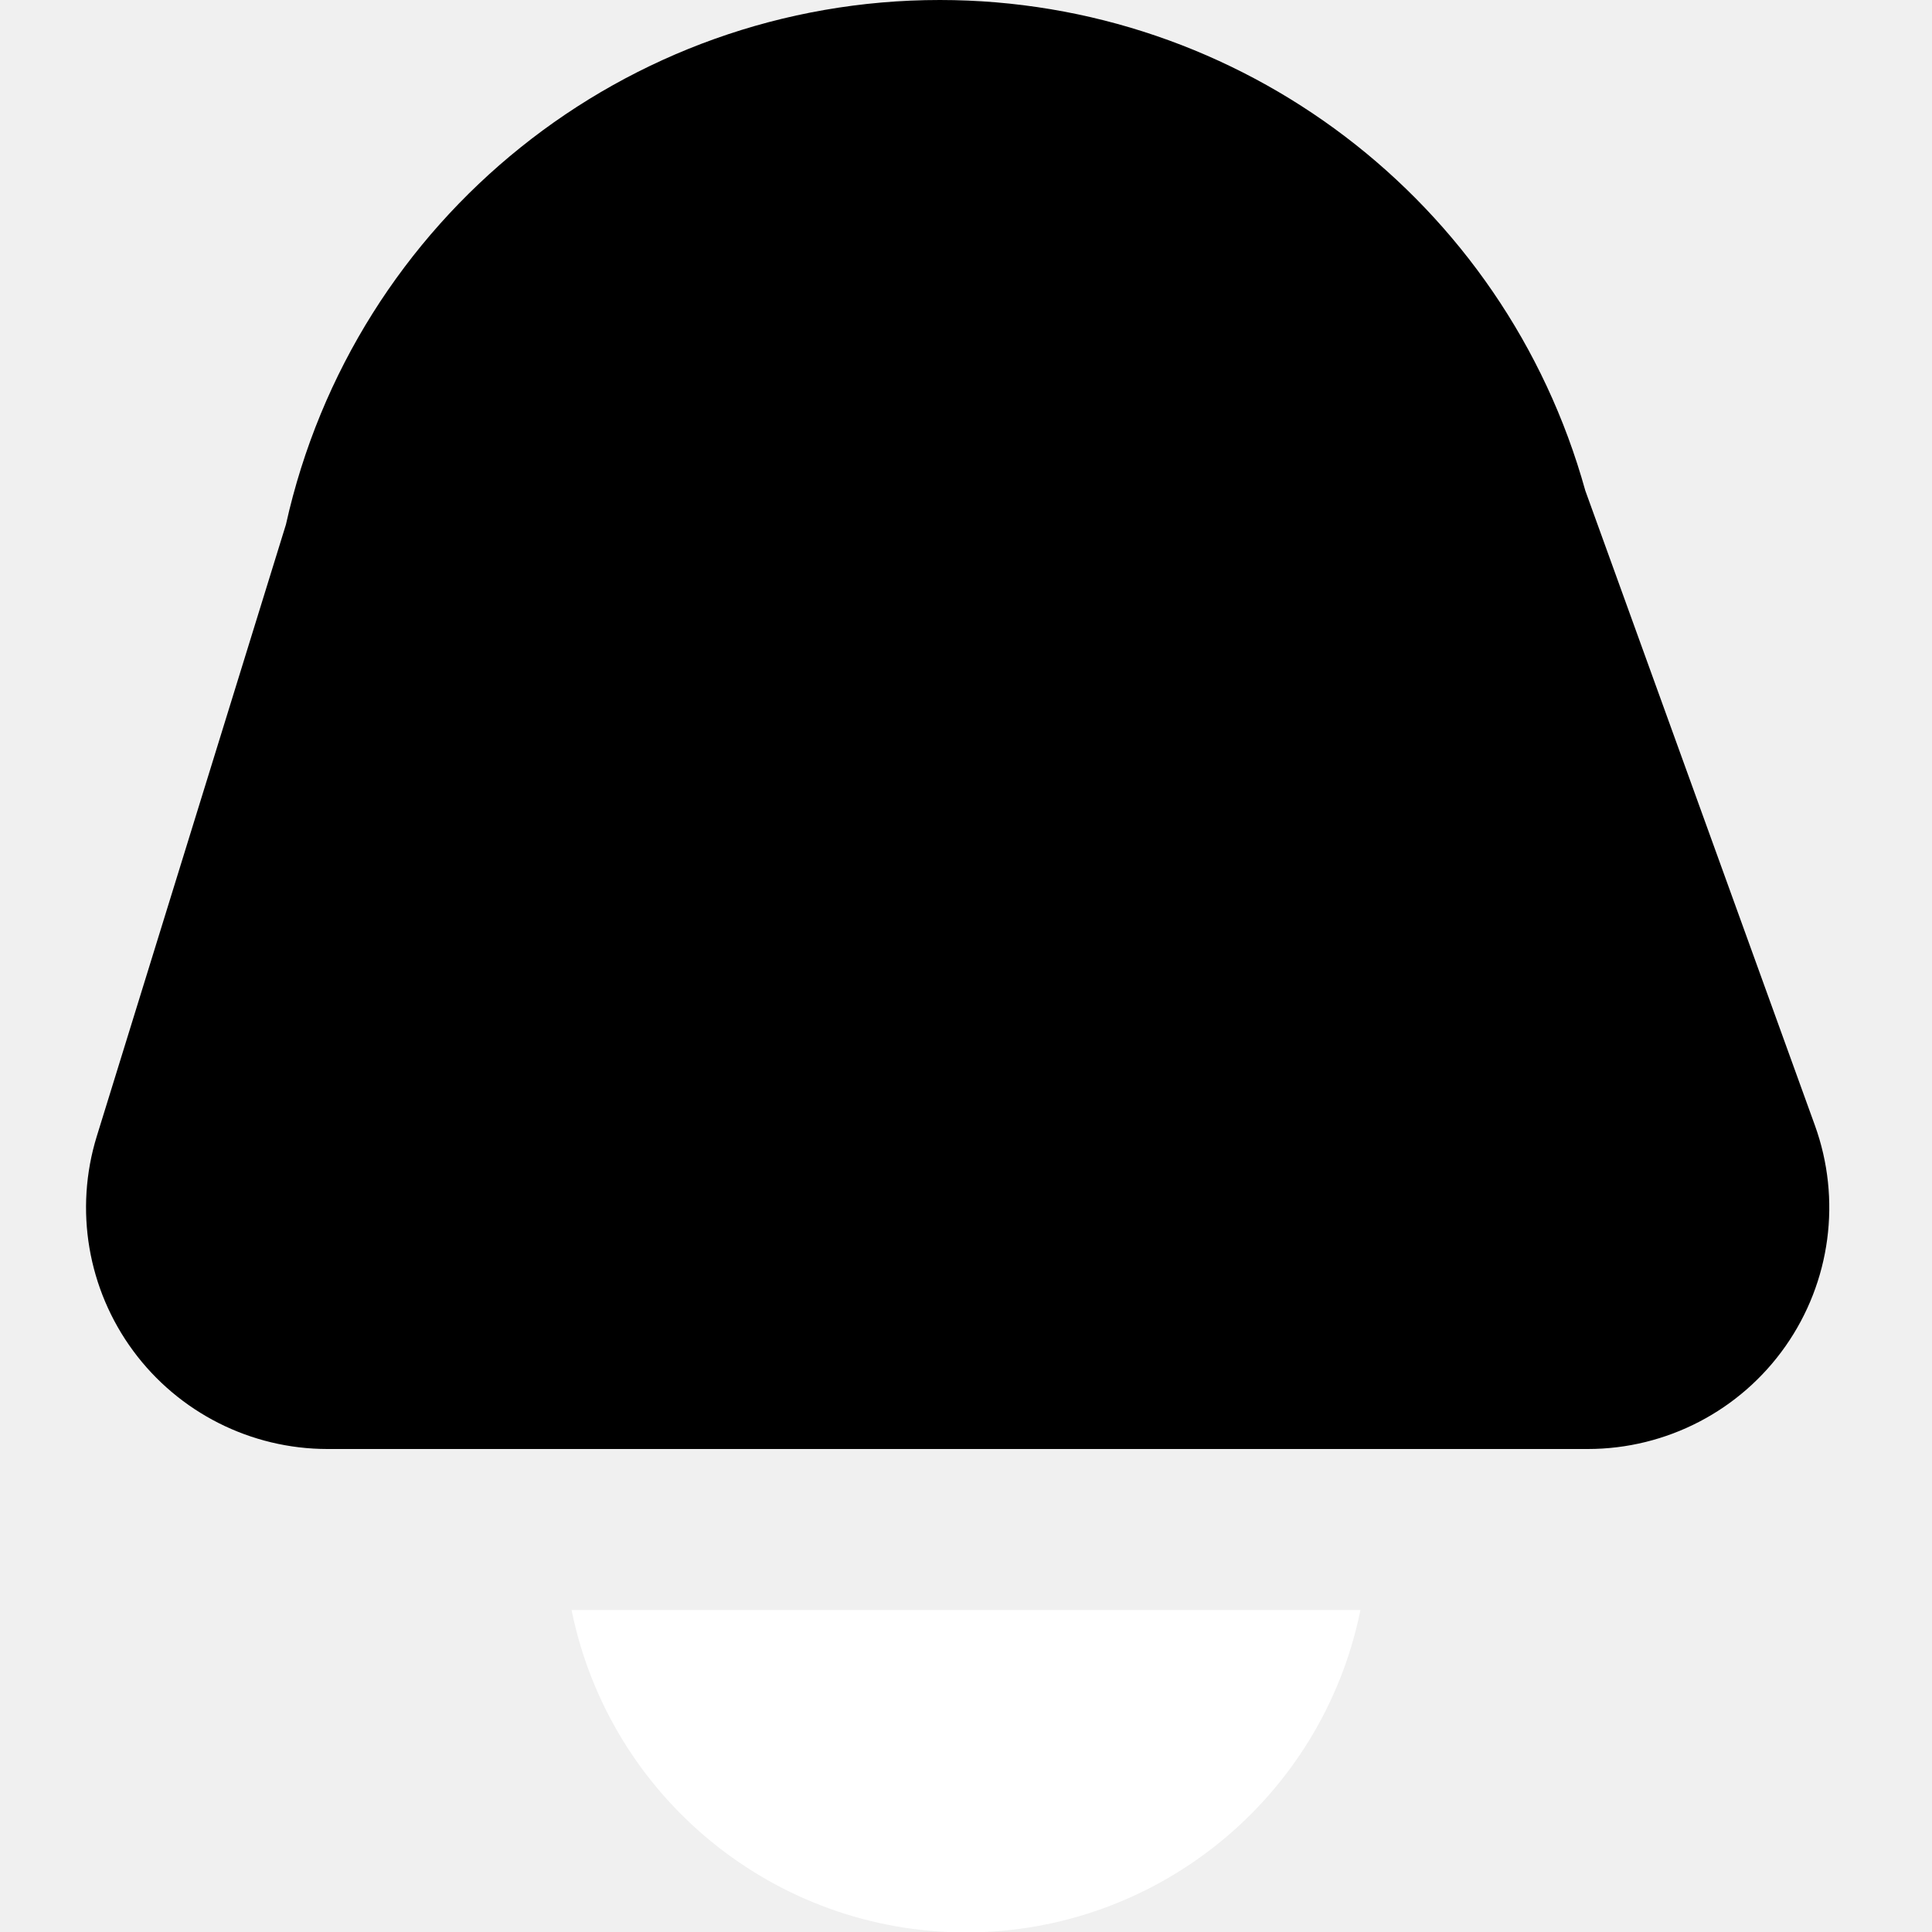
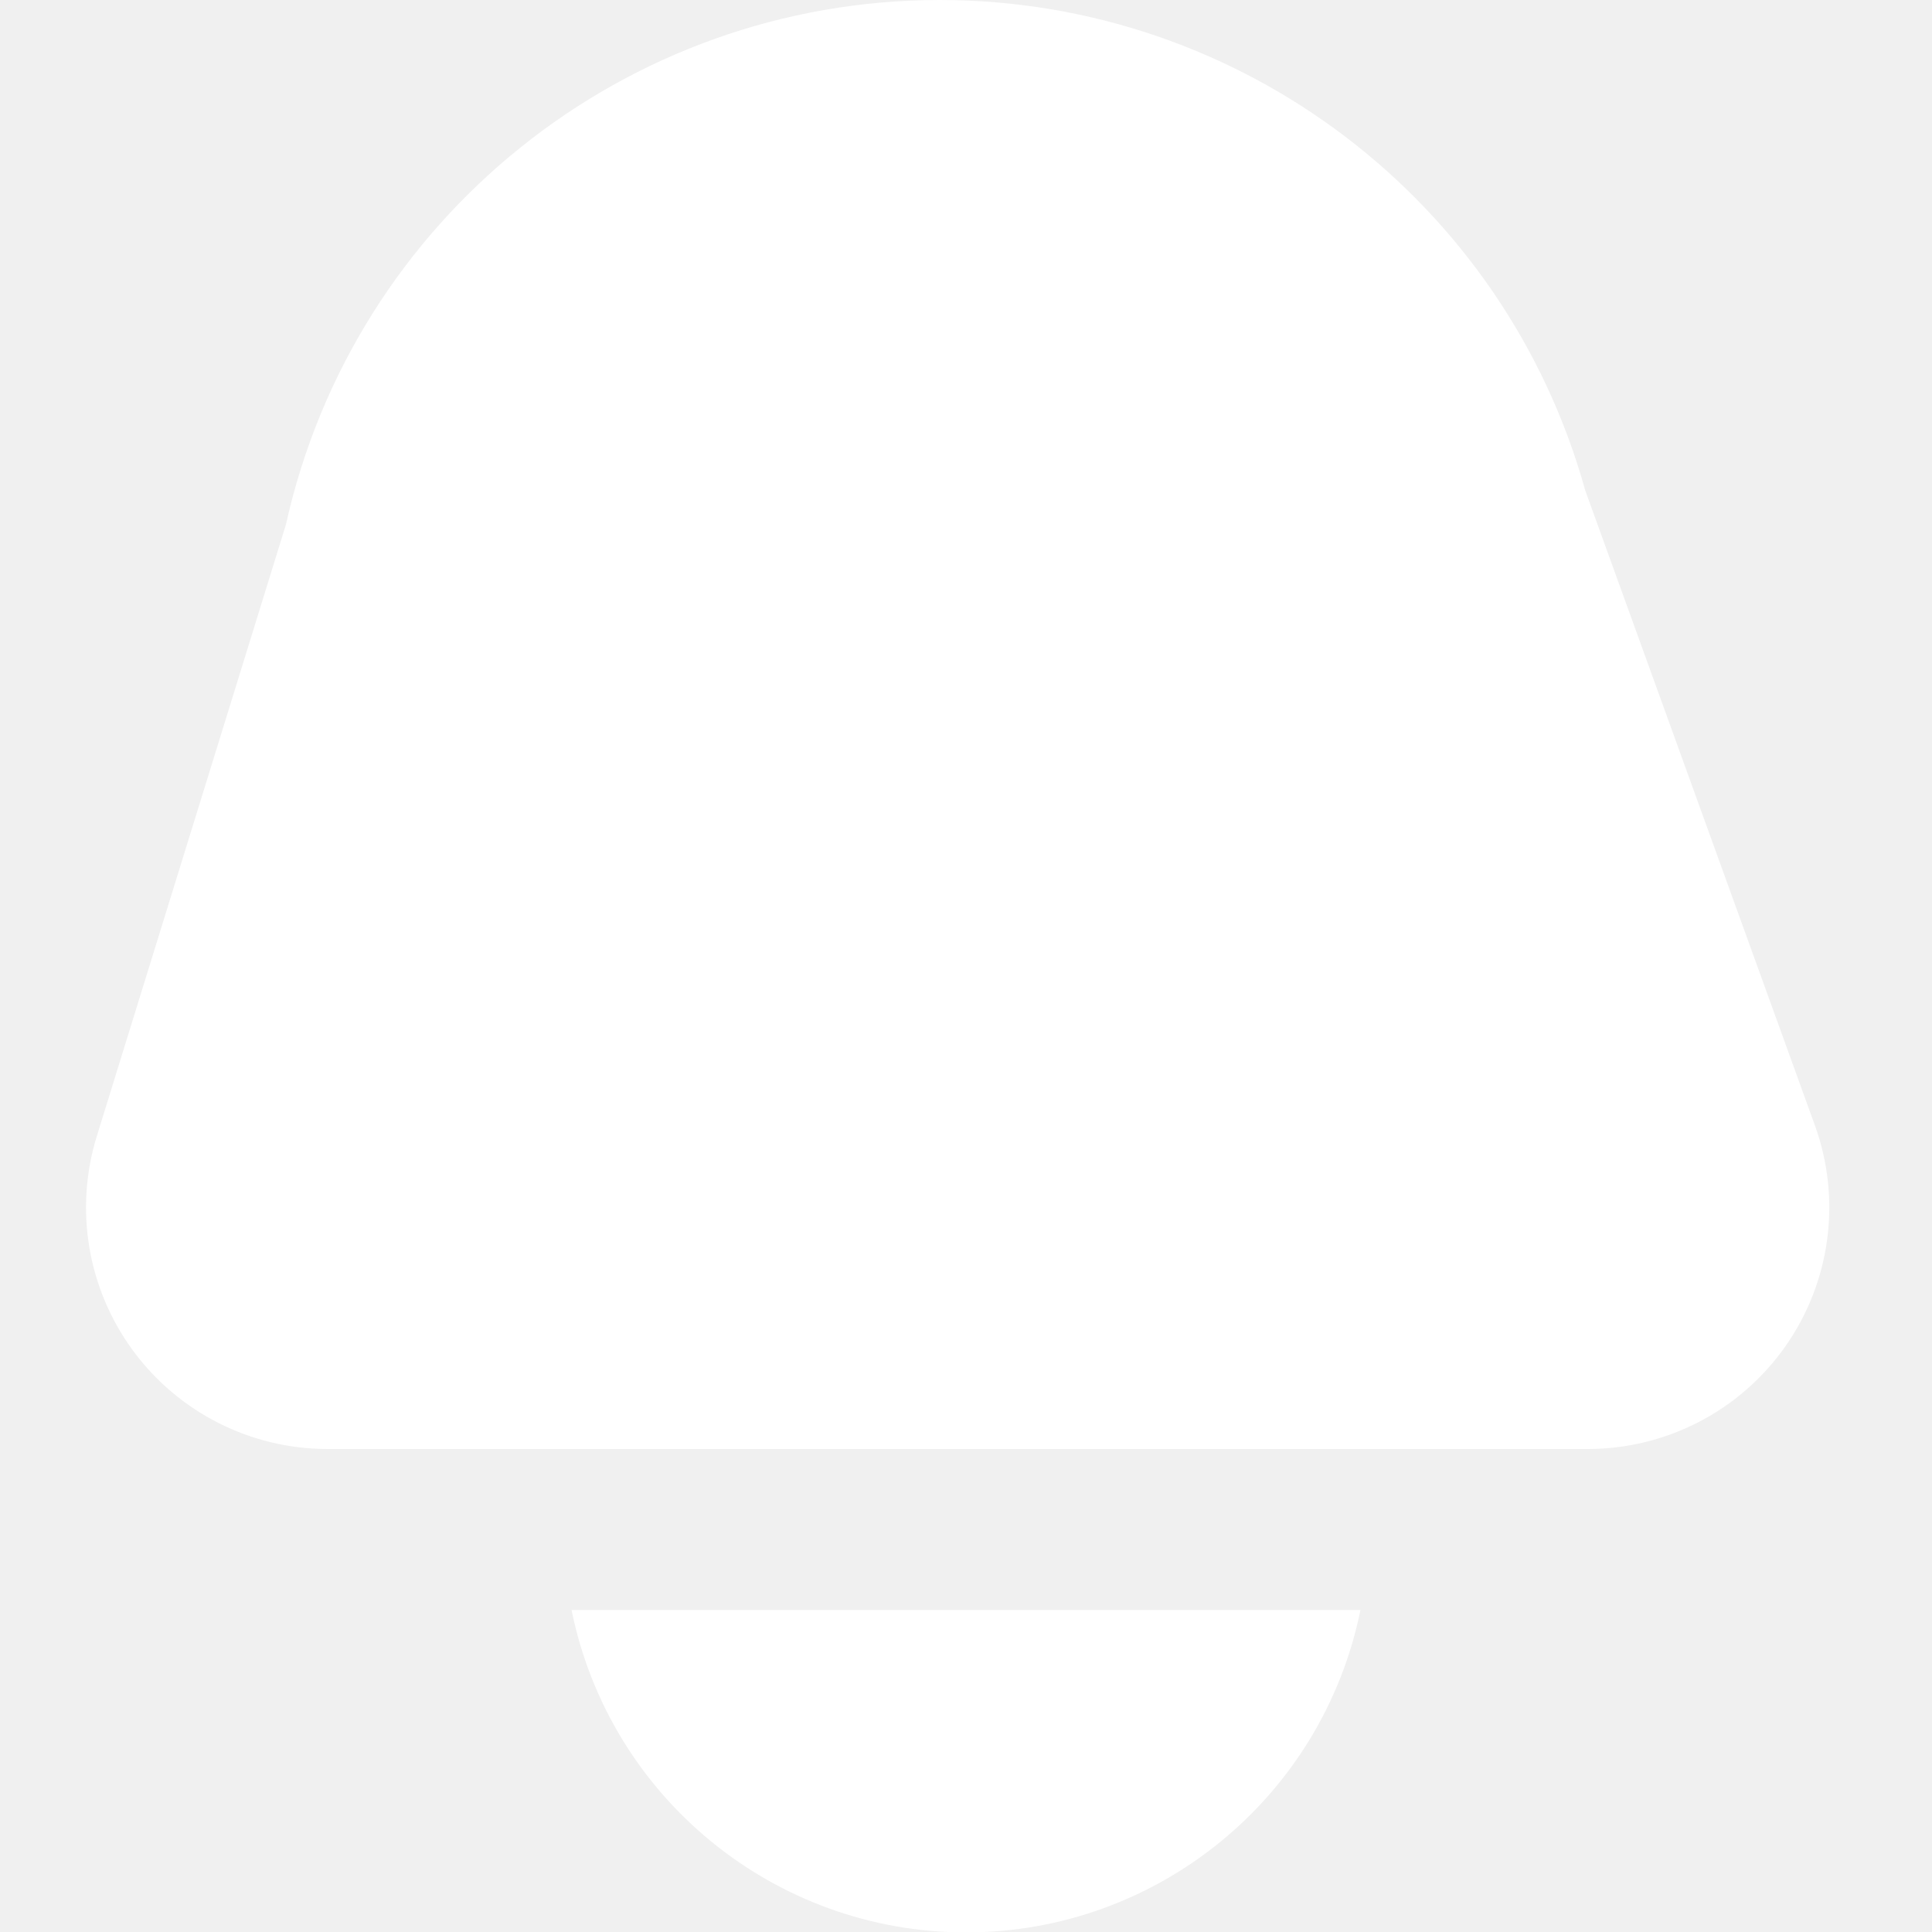
<svg xmlns="http://www.w3.org/2000/svg" id="Layer_1" data-name="Layer 1" viewBox="0 0 24 24" width="512" height="512">
-   <path d="M4.068,18H19.724a3,3,0,0,0,2.821-4.021L19.693,6.094A8.323,8.323,0,0,0,11.675,0h0A8.321,8.321,0,0,0,3.552,6.516l-2.35,7.6A3,3,0,0,0,4.068,18Z" />
+   <path d="M4.068,18H19.724a3,3,0,0,0,2.821-4.021L19.693,6.094A8.323,8.323,0,0,0,11.675,0h0A8.321,8.321,0,0,0,3.552,6.516l-2.35,7.6A3,3,0,0,0,4.068,18Z" fill="white" />
  <path d="M7.1,20a5,5,0,0,0,9.8,0Z" fill="white" />
</svg>
